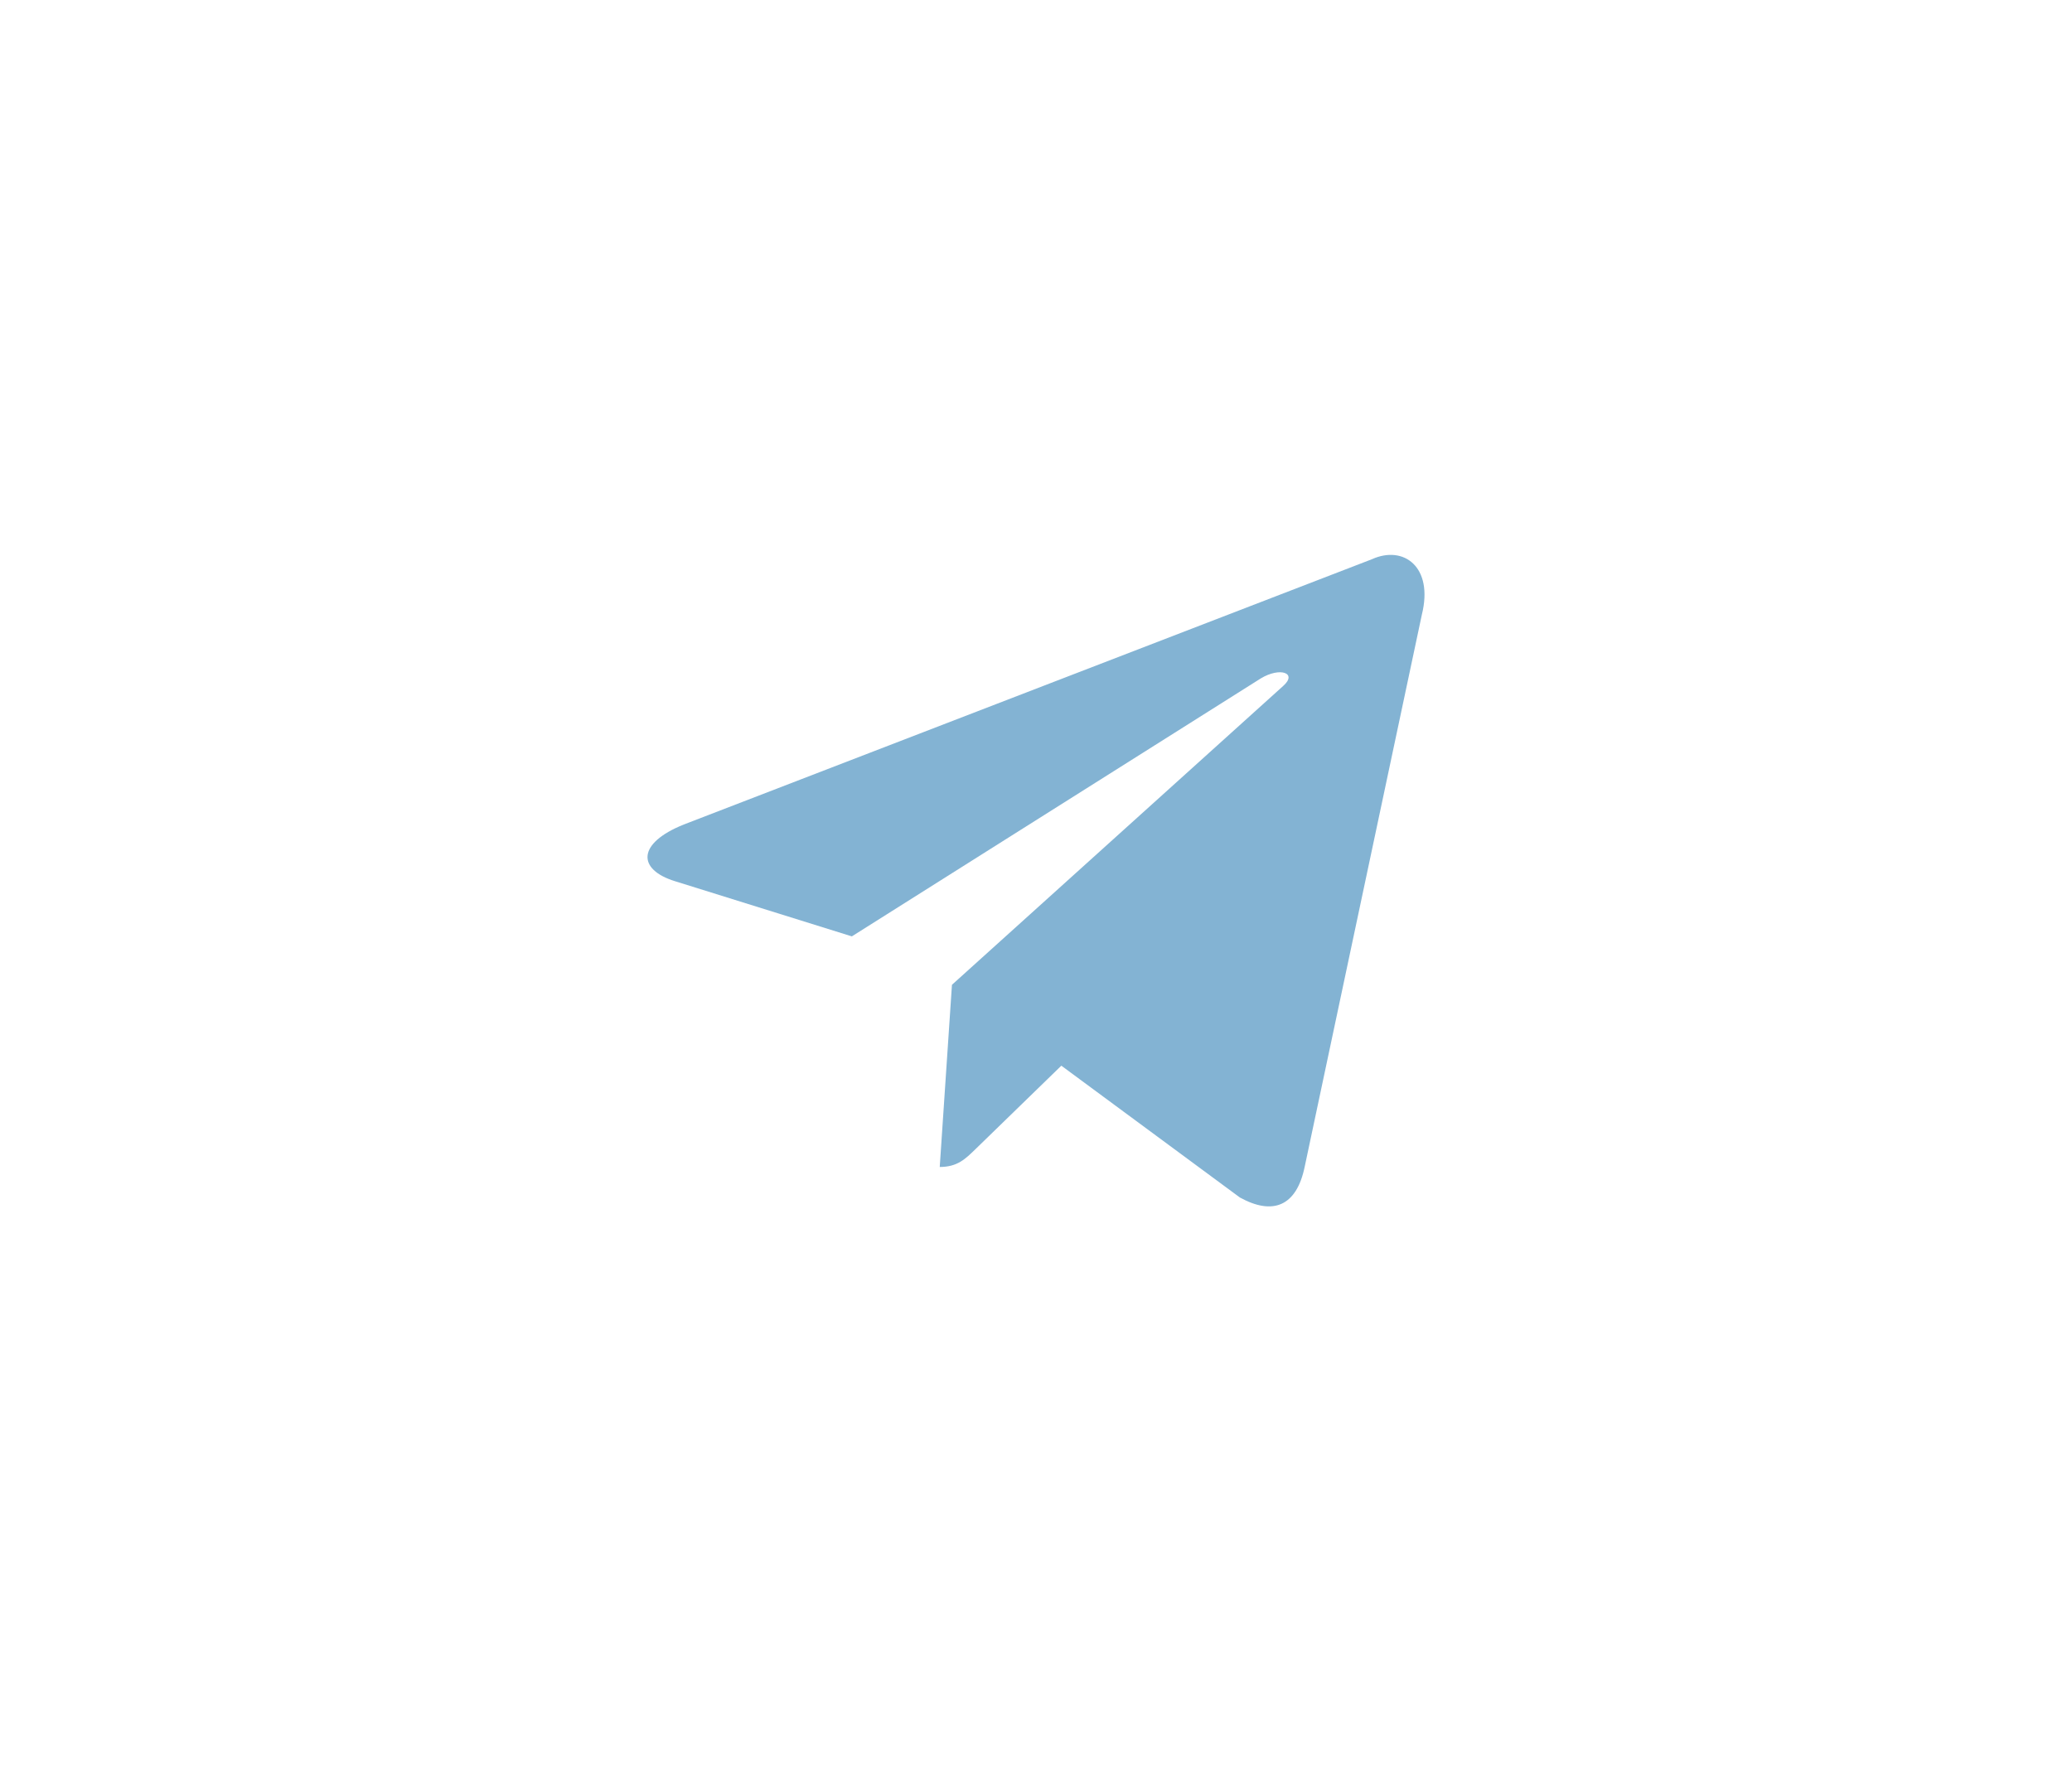
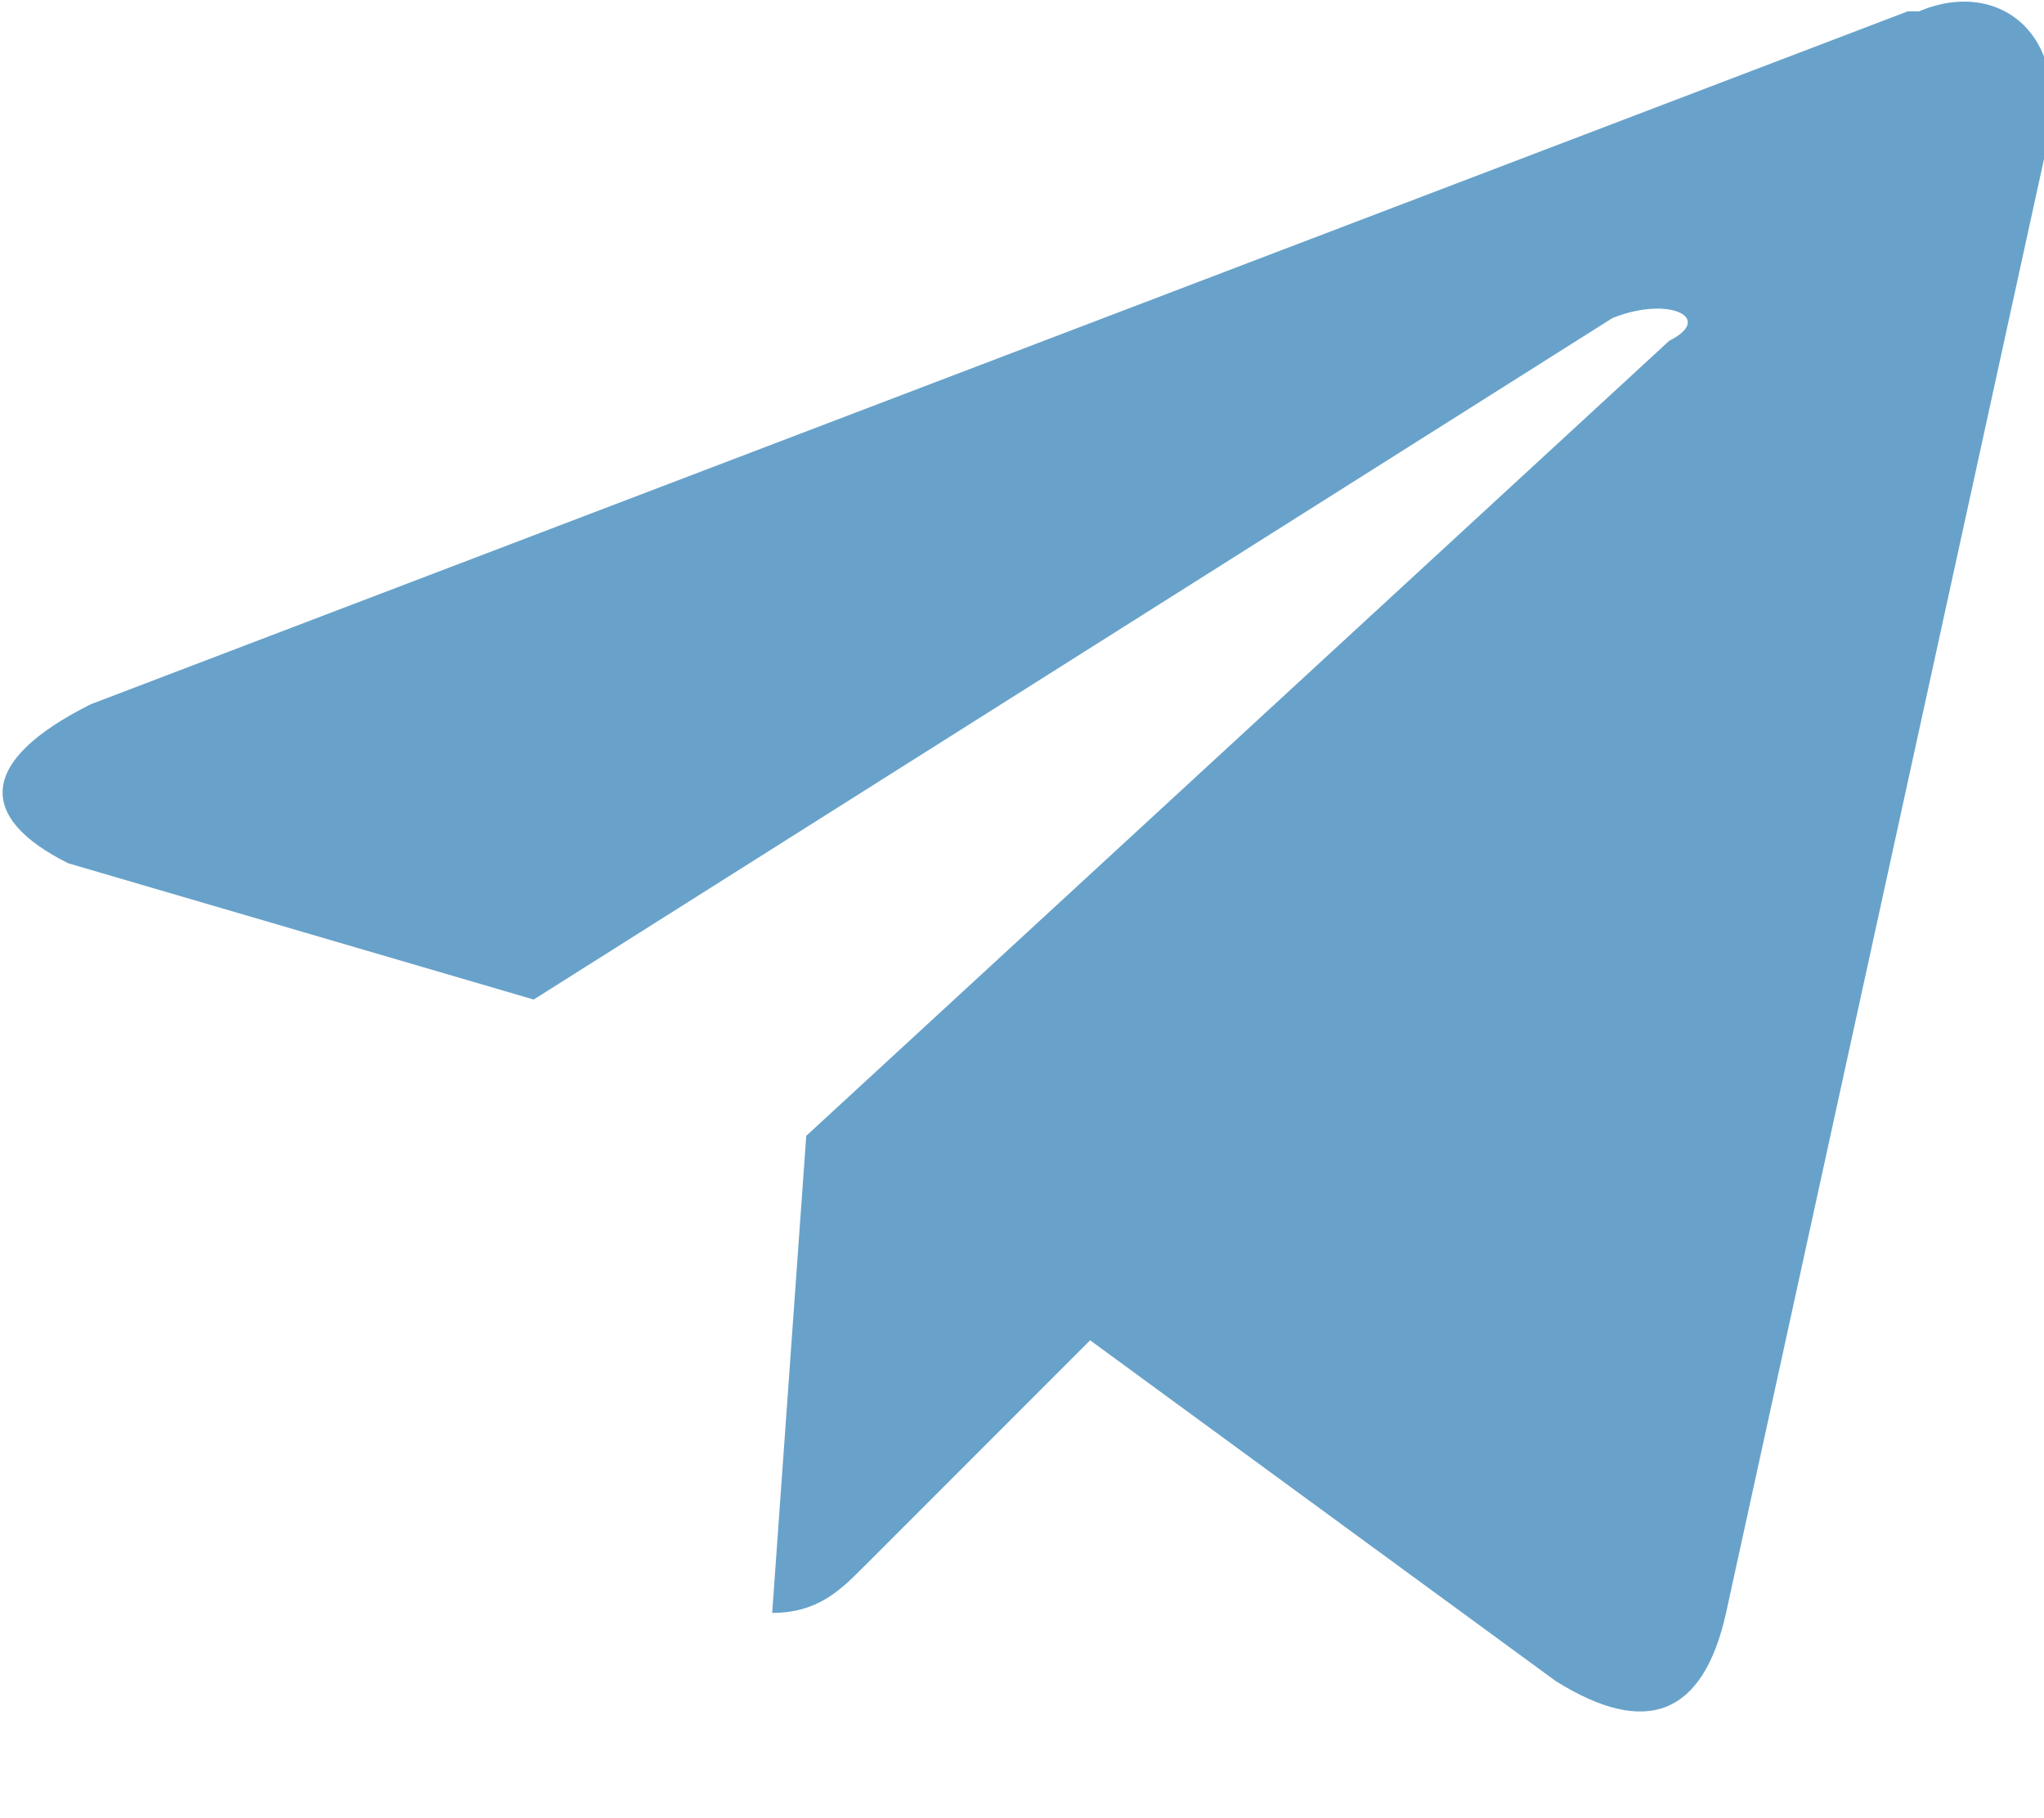
- <svg xmlns="http://www.w3.org/2000/svg" width="48" height="41" viewBox="0 0 48 41" fill="none">
-   <path d="M31.785 12.956L15.841 19.104C14.752 19.541 14.759 20.148 15.641 20.419L19.734 21.696L29.206 15.72C29.654 15.448 30.063 15.594 29.727 15.893L22.053 22.818H22.051L22.053 22.819L21.77 27.039C22.184 27.039 22.367 26.849 22.599 26.625L24.587 24.692L28.723 27.746C29.485 28.166 30.033 27.951 30.223 27.041L32.938 14.245C33.216 13.131 32.513 12.627 31.785 12.956Z" fill="#83B3D3" />
+ <svg xmlns="http://www.w3.org/2000/svg" width="18" height="16" viewBox="0 0 18 16" fill="none">
+   <path d="M16.8.1.8 6.2c-1 .5-1 1-.2 1.4l4.1 1.2 9.5-6c.5-.2.9 0 .5.2l-7.6 7-.3 4.2c.4 0 .6-.2.8-.4l2-2 4.1 3c.8.5 1.3.3 1.5-.6L18 1.4c.3-1.1-.4-1.6-1.1-1.3Z" fill="#68A2CA" />
</svg>
